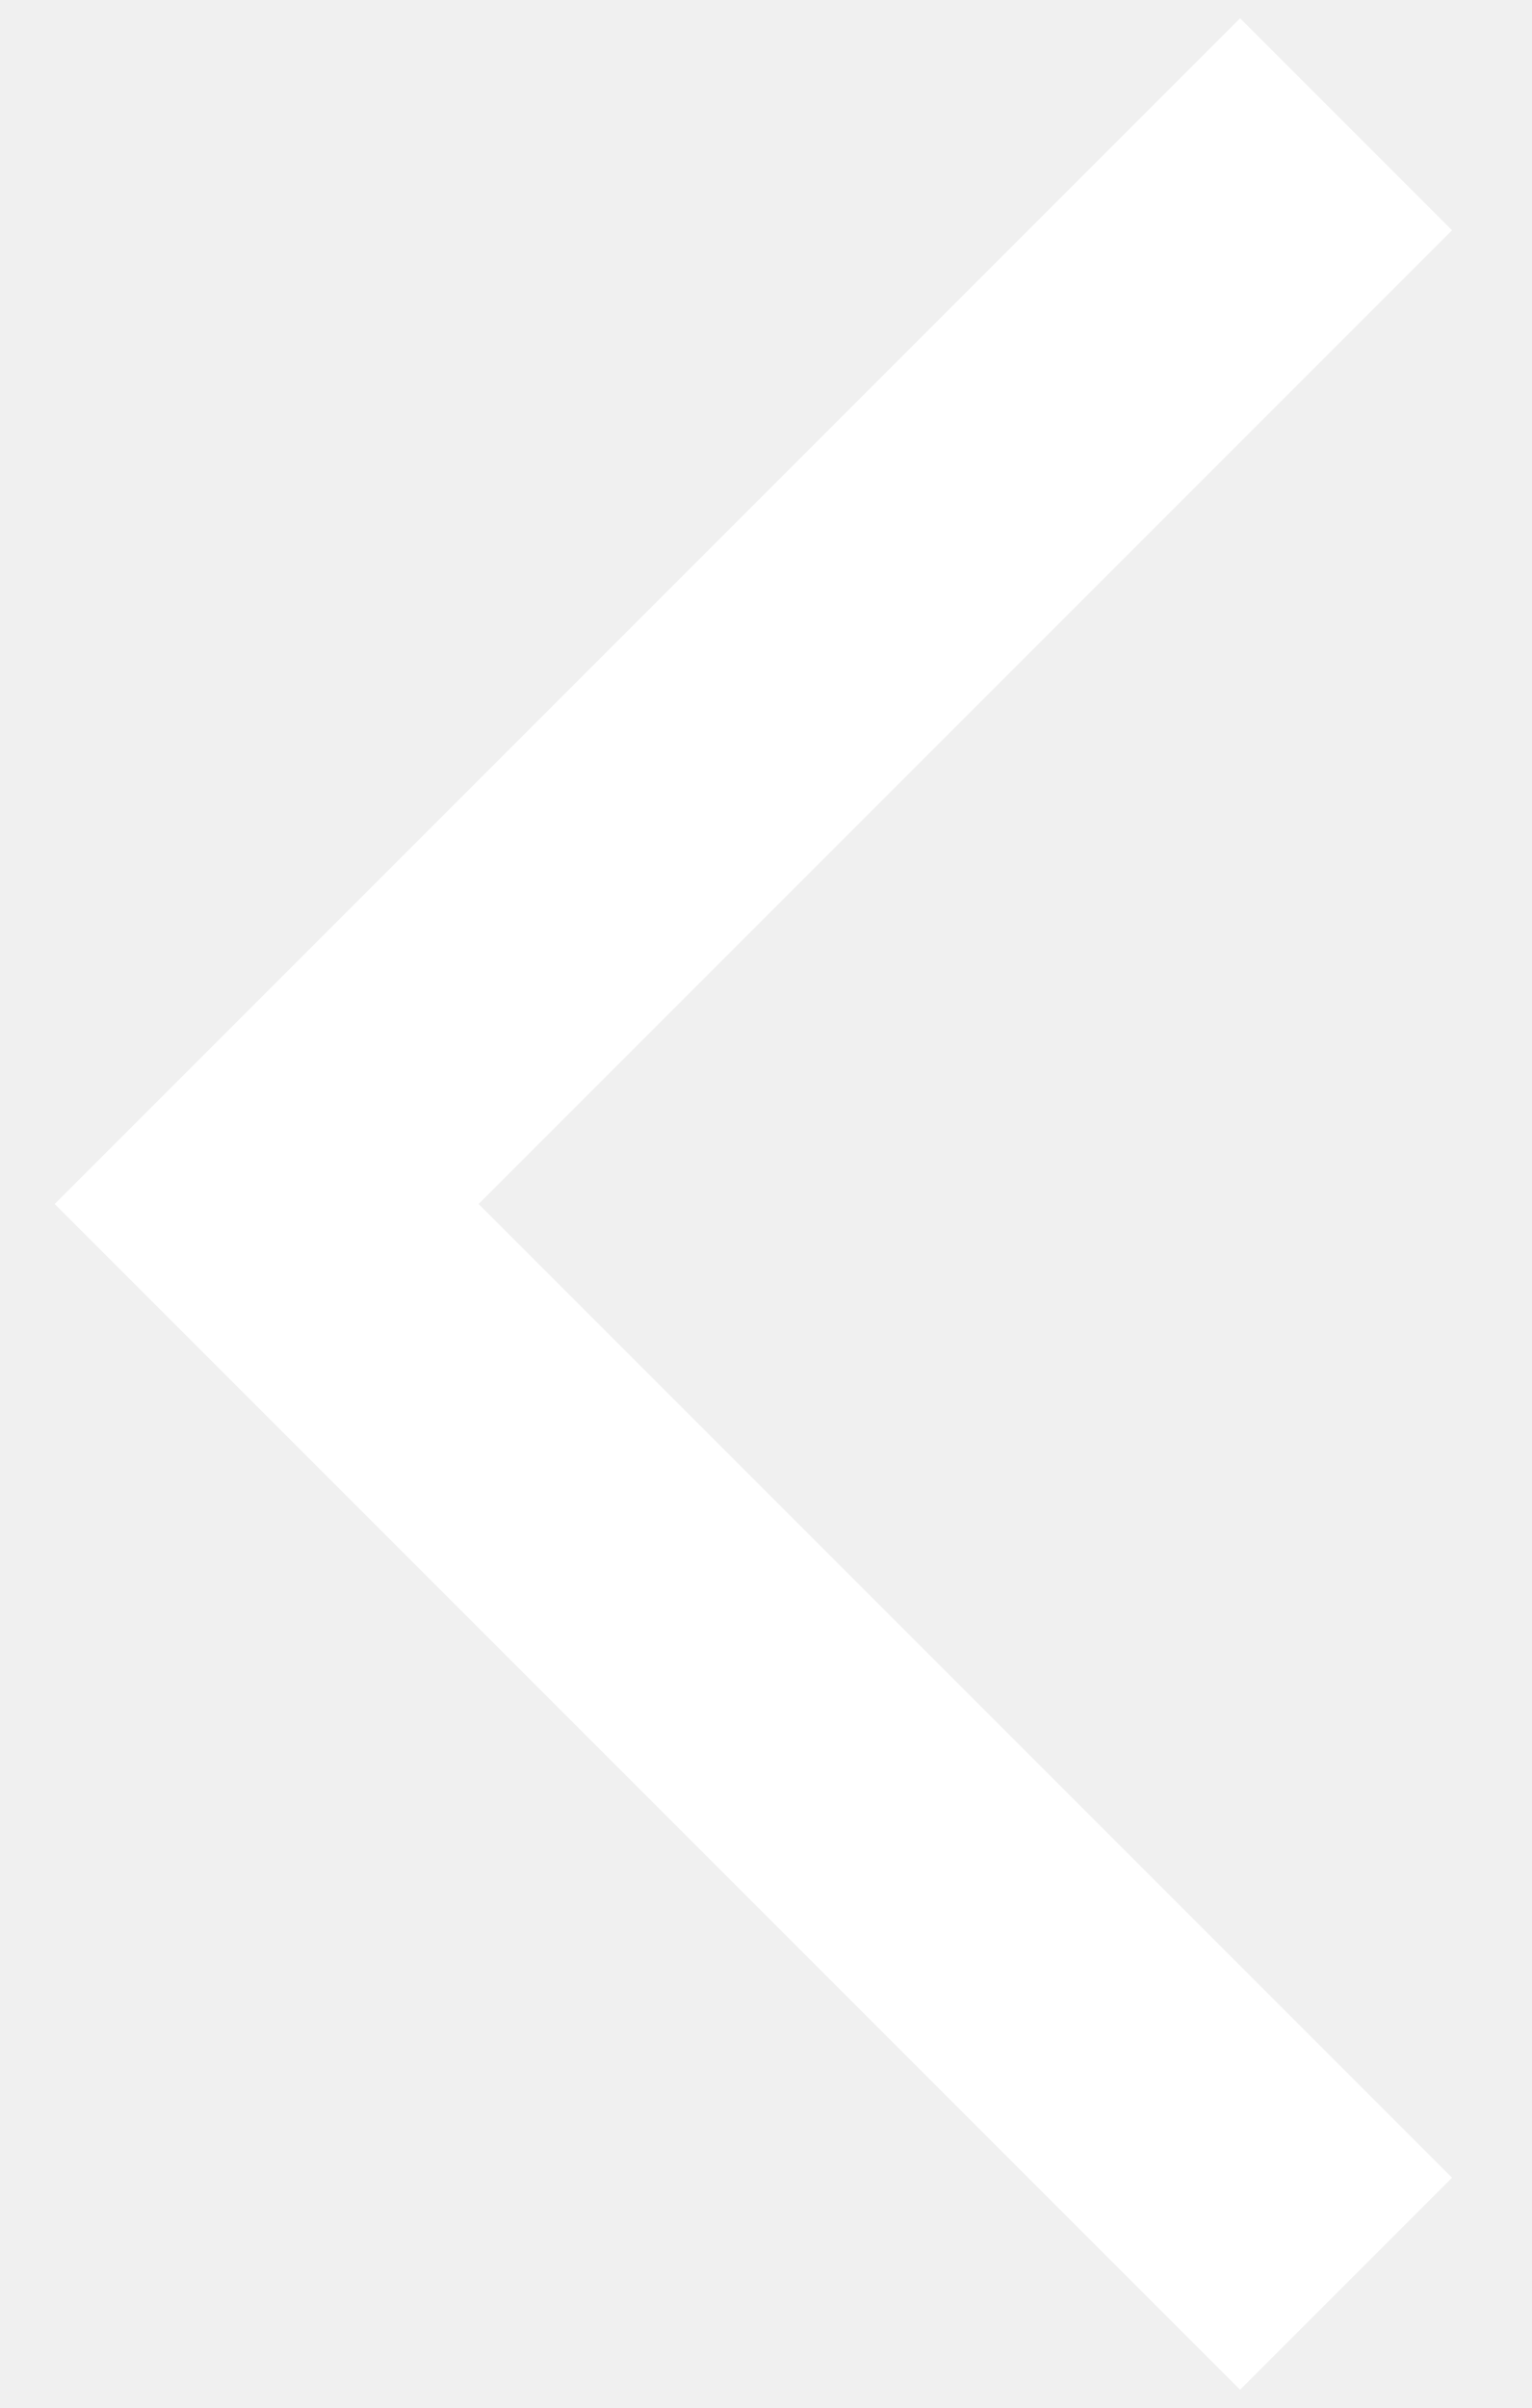
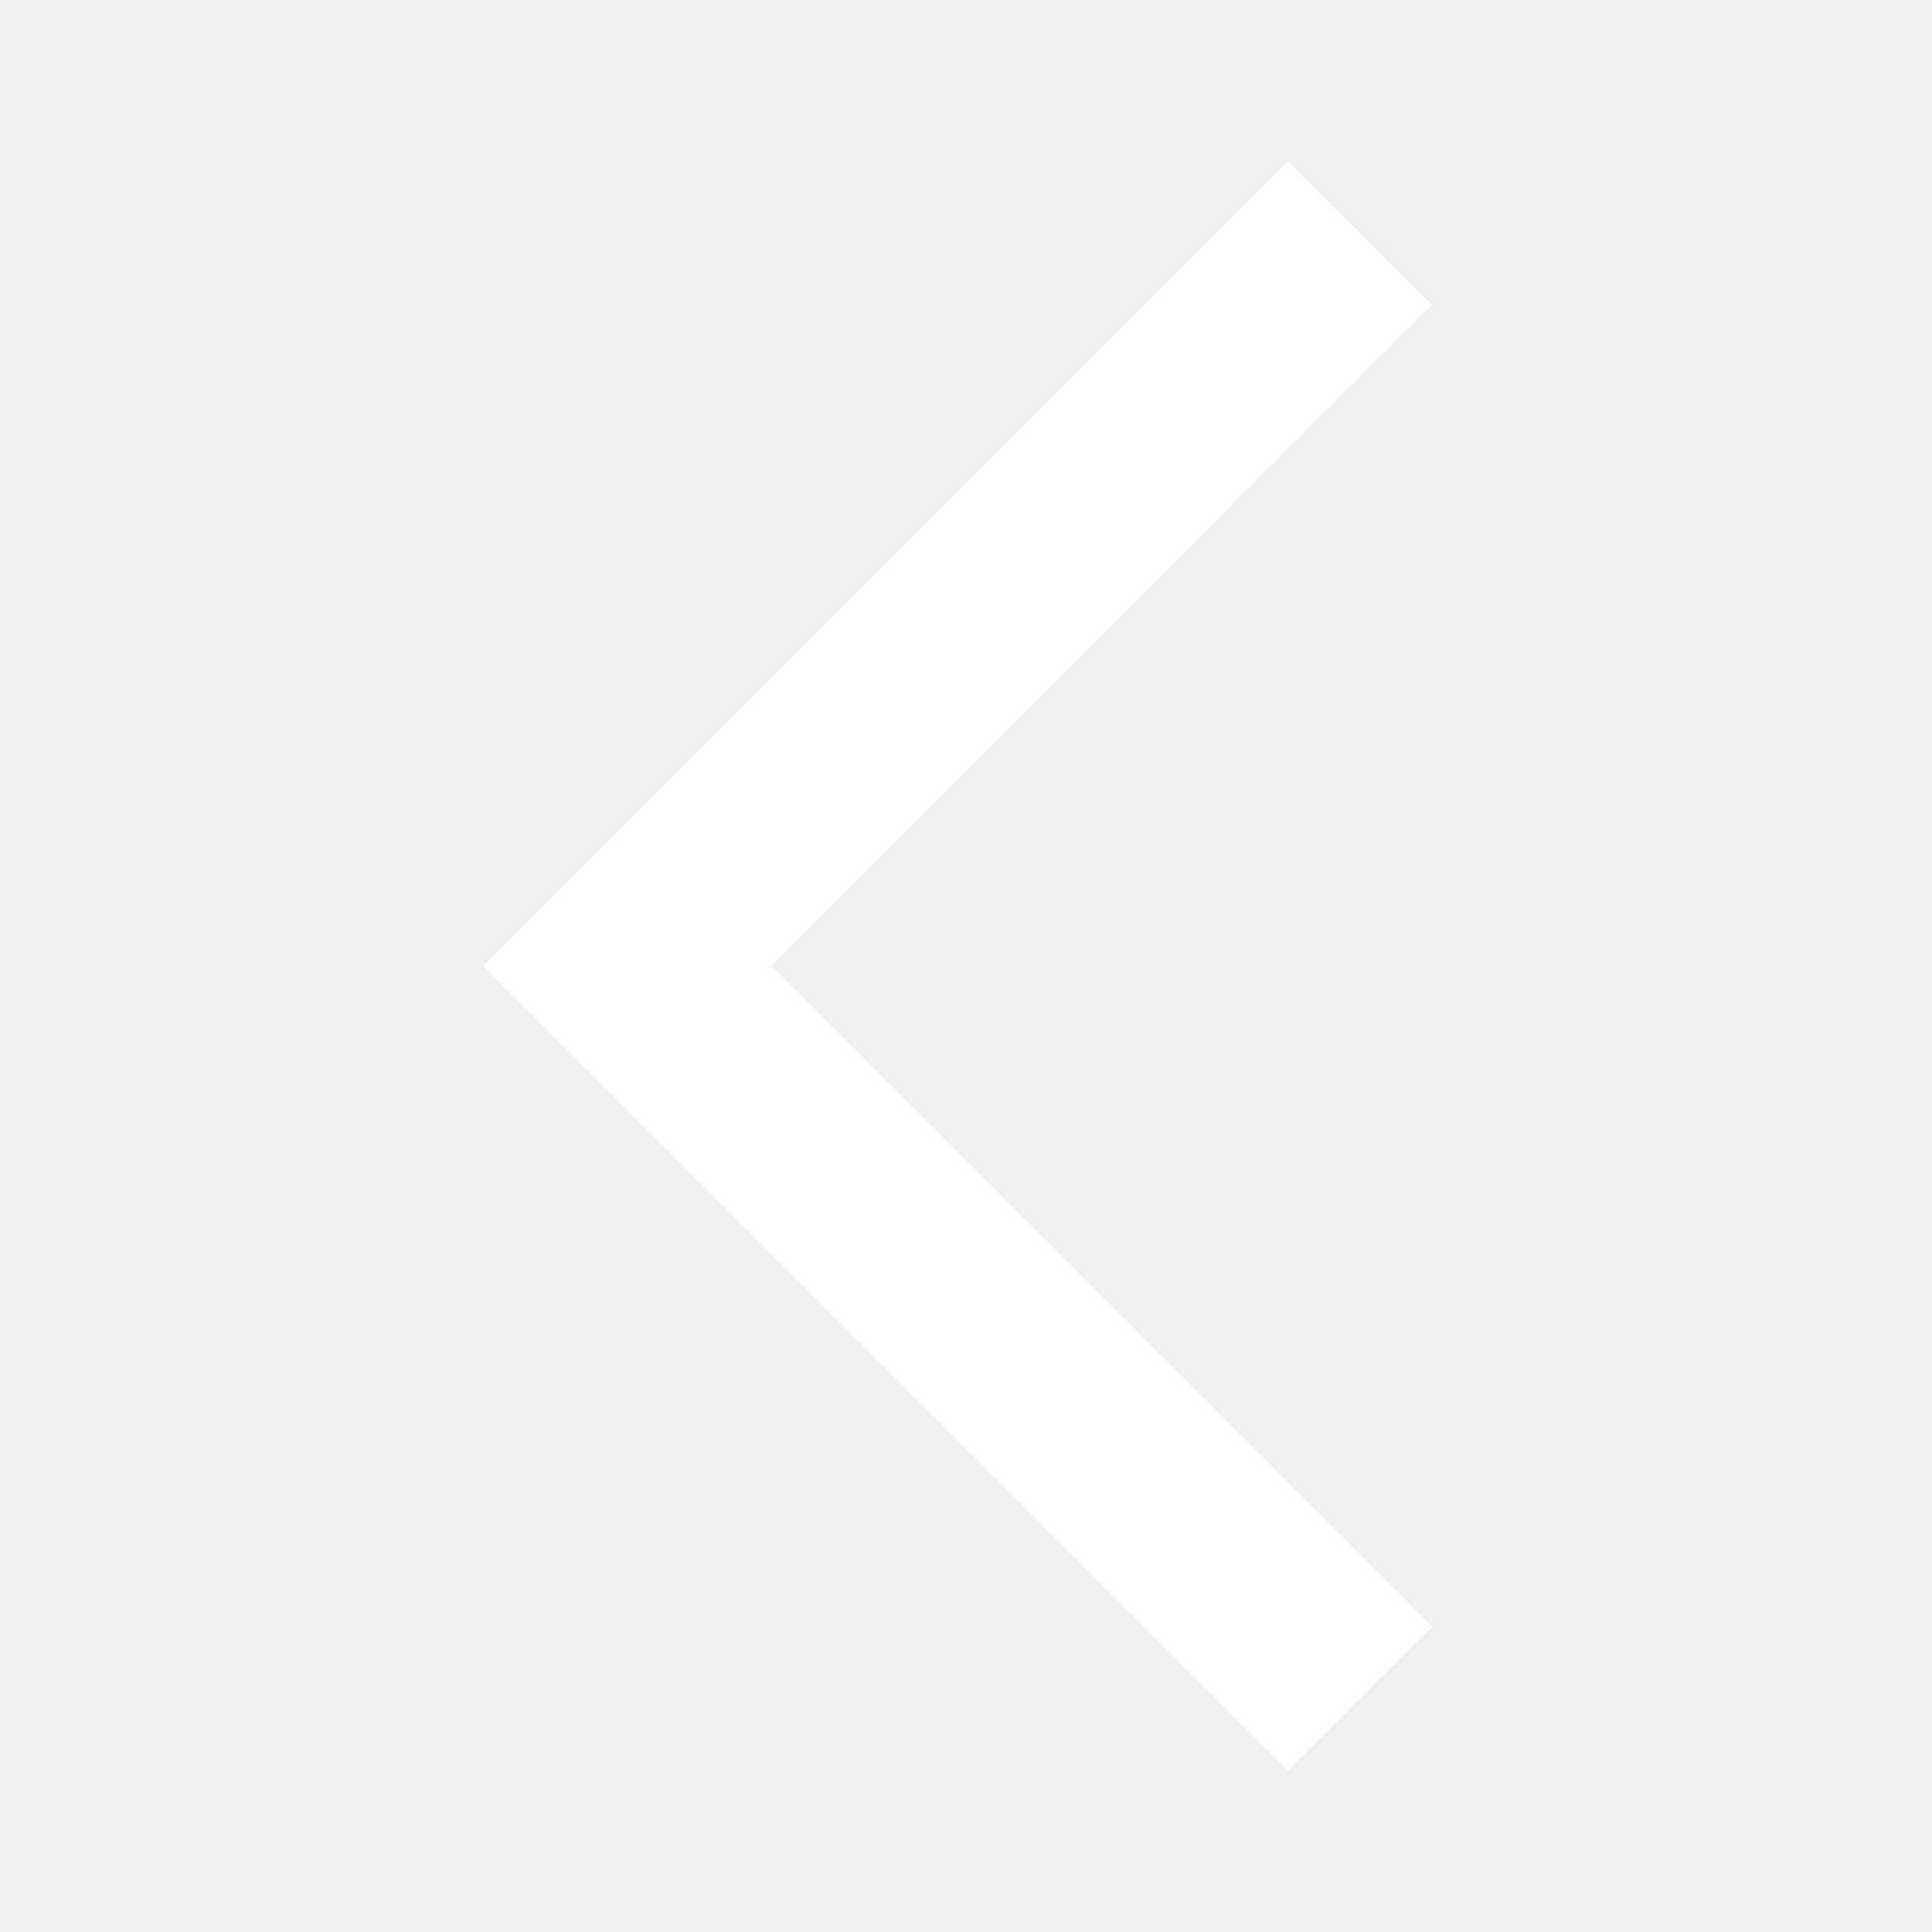
- <svg xmlns="http://www.w3.org/2000/svg" width="14" height="22" viewBox="0 0 14 22" fill="none">
-   <path d="M13.27 2.104L11.333 0.167L0.5 11L11.333 21.833L13.27 19.896L4.374 11L13.27 2.104Z" fill="white" />
+ <svg xmlns="http://www.w3.org/2000/svg" width="26" height="26" viewBox="0 0 26 26" fill="none">
+   <path d="M19.27 4.103L17.333 2.167L6.5 13L17.333 23.833L19.27 21.896L10.374 13L19.27 4.103Z" fill="white" />
</svg>
